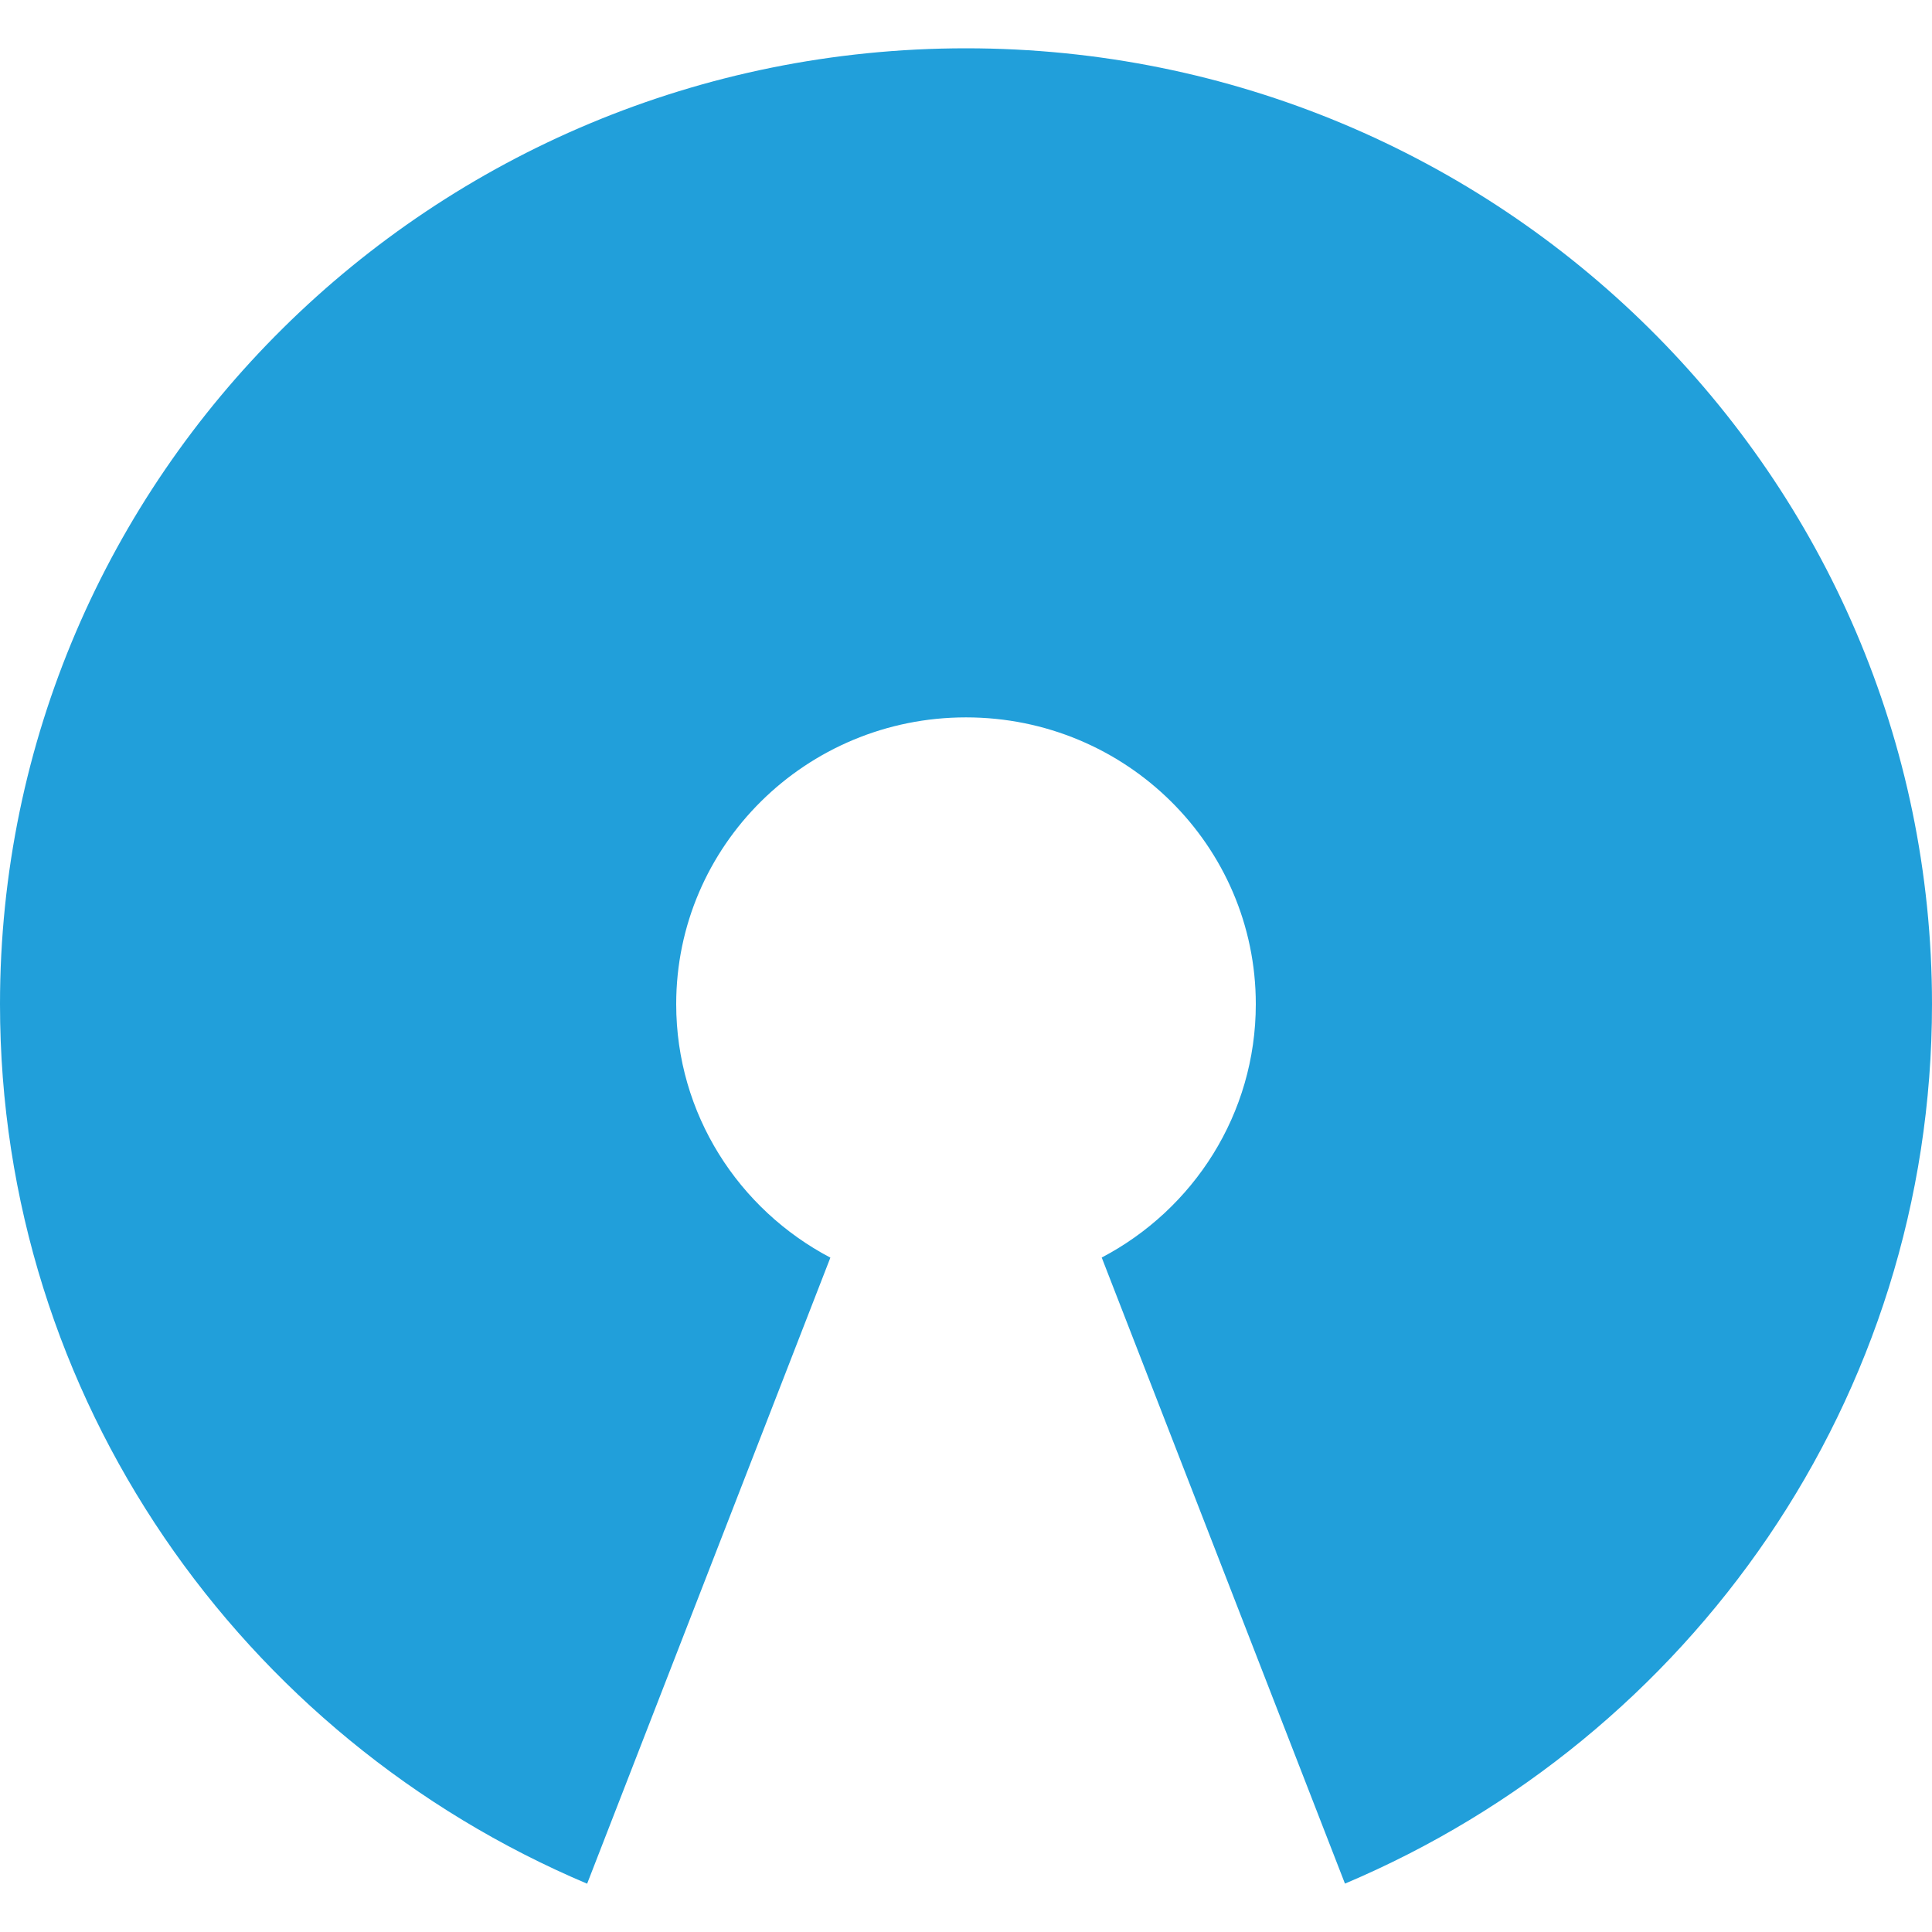
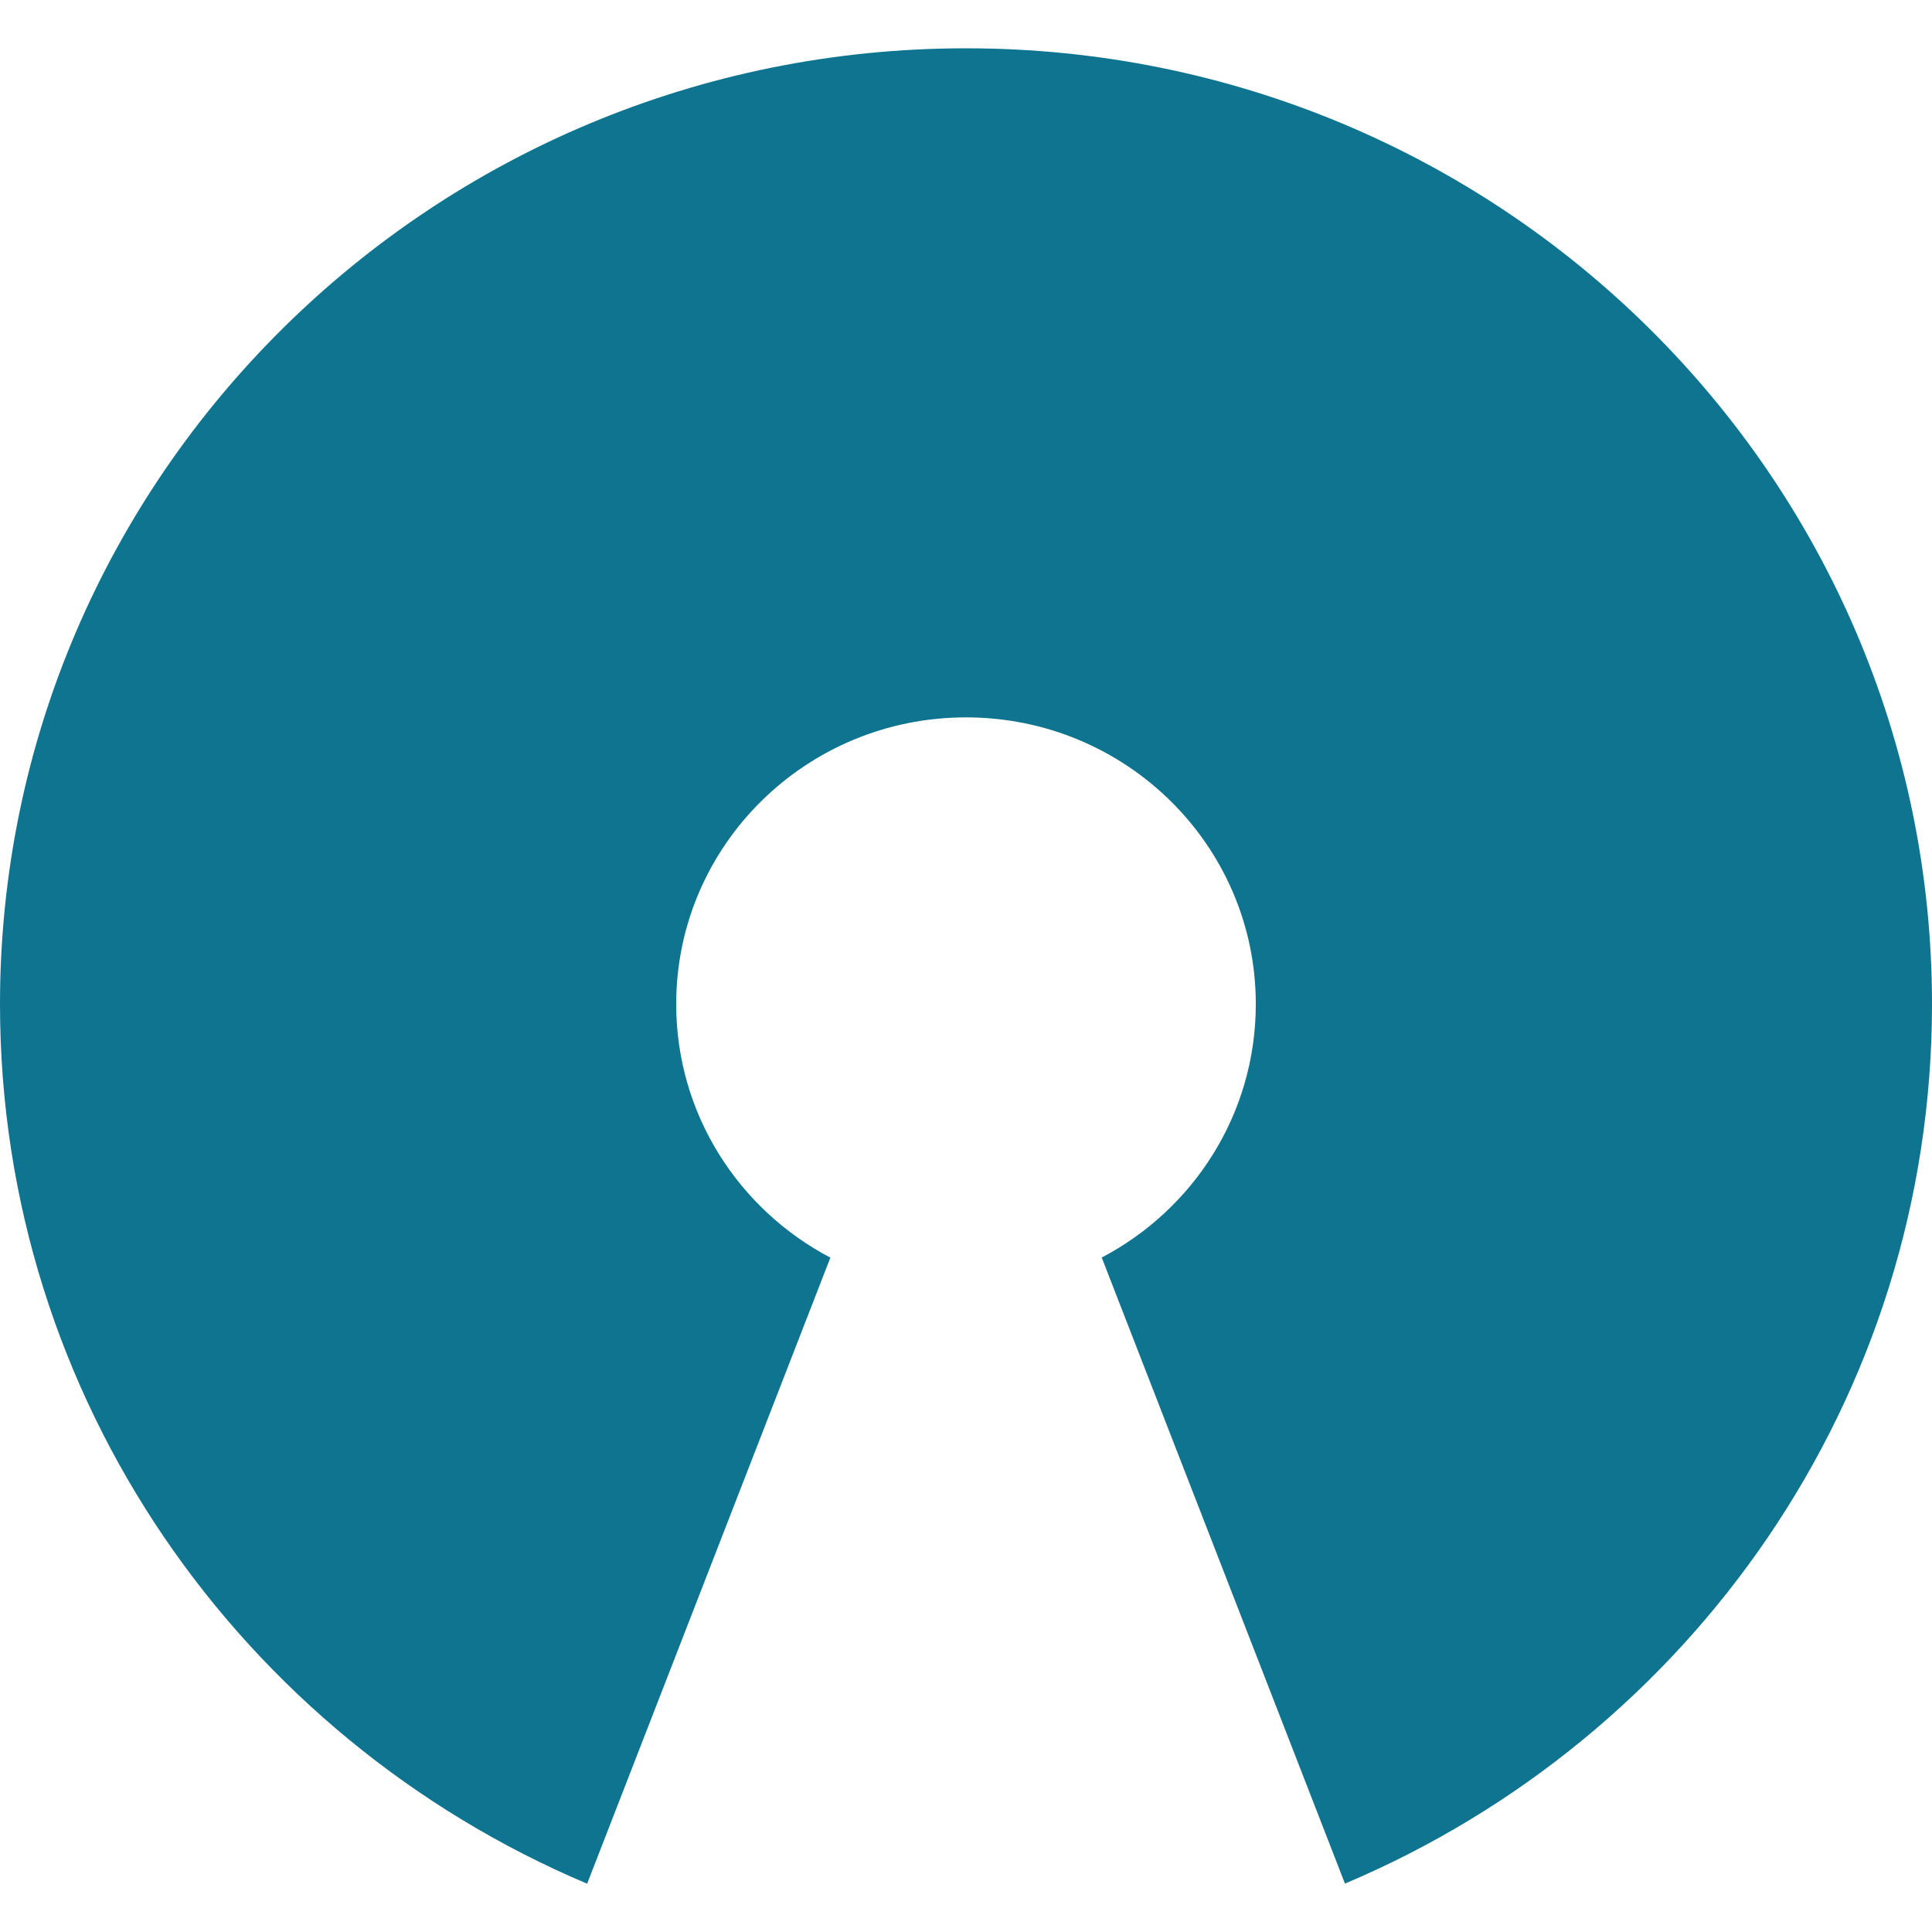
<svg xmlns="http://www.w3.org/2000/svg" width="80" height="80" viewBox="0 0 80 80" fill="none" version="1.1" id="svg1">
  <defs id="defs1" />
-   <path d="M40 2C62.092 2 80 19.72 80 41.579C80 57.925 69.984 71.96 55.692 77.996L45.62 52.072C49.416 50.081 52 46.131 52 41.579C52 35.021 46.628 29.705 40 29.705C33.372 29.705 28 35.021 28 41.579C28 46.131 30.588 50.081 34.384 52.076L24.312 78C10.016 71.956 0 57.925 0 41.579C0 19.72 17.908 2 40 2Z" fill="#4B5563" id="path1" style="fill:#219fda;fill-opacity:1" />
+   <path d="M40 2C62.092 2 80 19.72 80 41.579C80 57.925 69.984 71.96 55.692 77.996L45.62 52.072C49.416 50.081 52 46.131 52 41.579C52 35.021 46.628 29.705 40 29.705C33.372 29.705 28 35.021 28 41.579C28 46.131 30.588 50.081 34.384 52.076L24.312 78C10.016 71.956 0 57.925 0 41.579C0 19.72 17.908 2 40 2Z" fill="#4B5563" id="path1" style="fill:#0e7490;fill-opacity:1" />
</svg>
